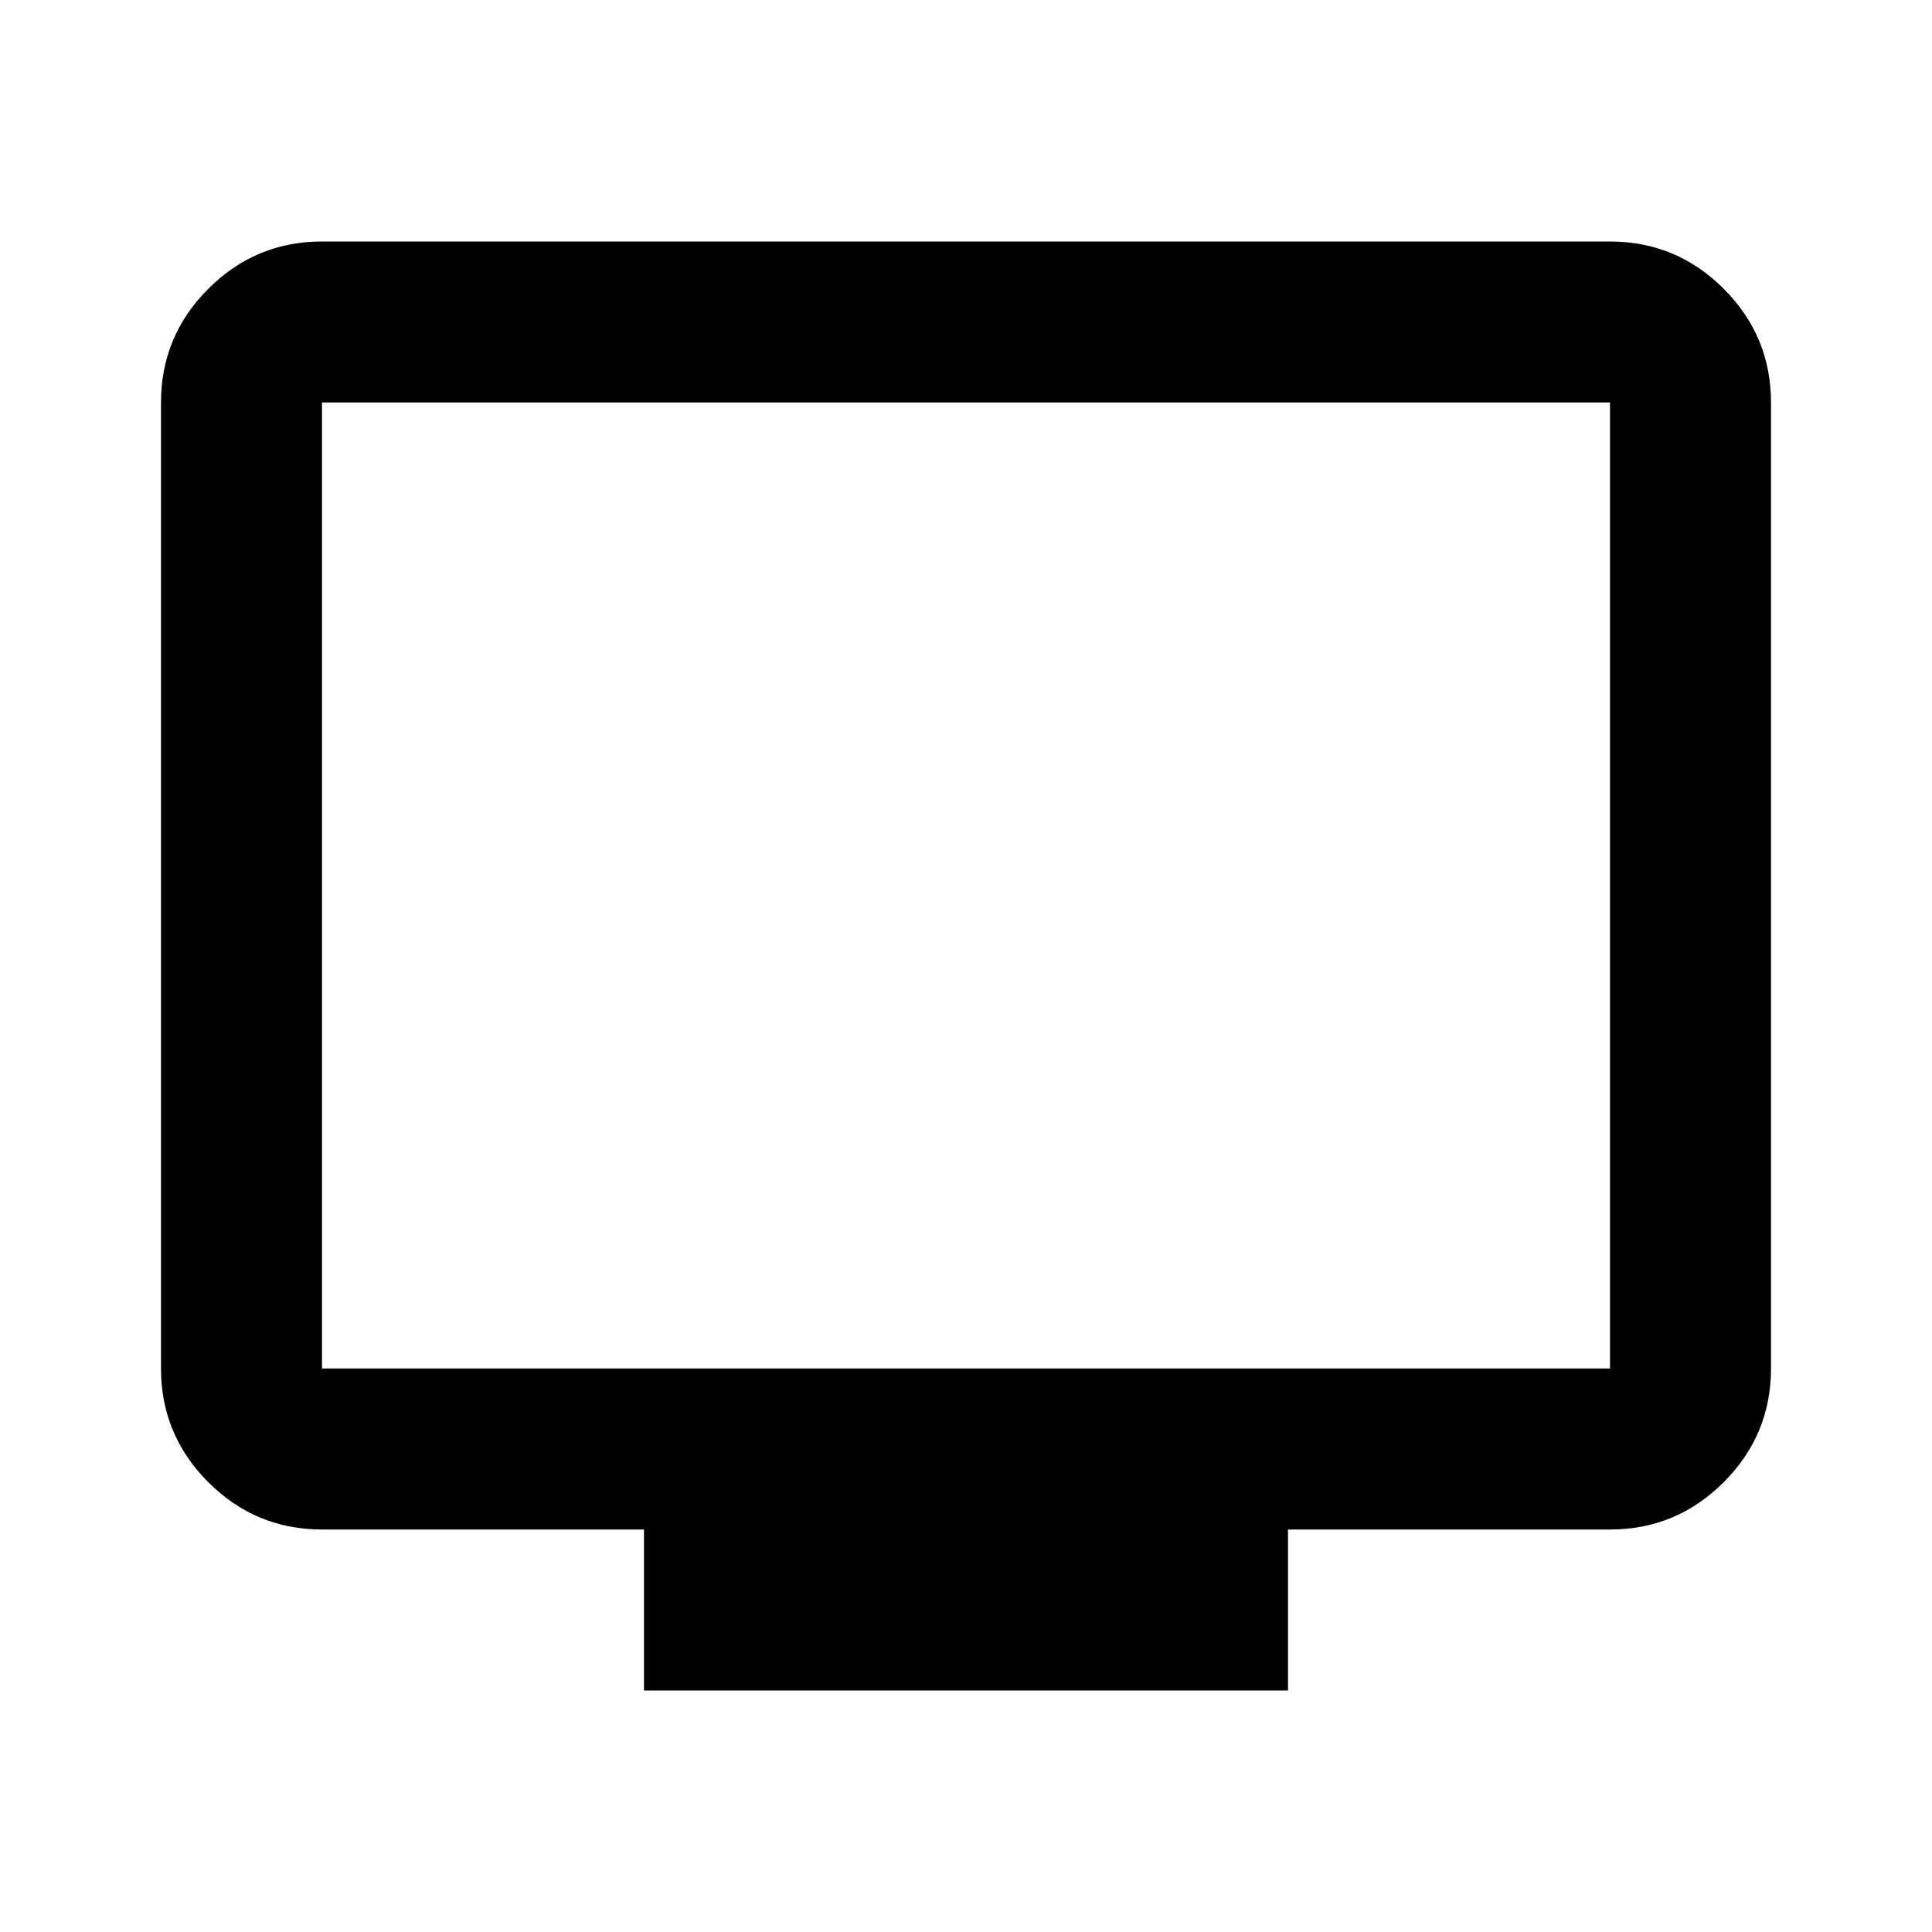
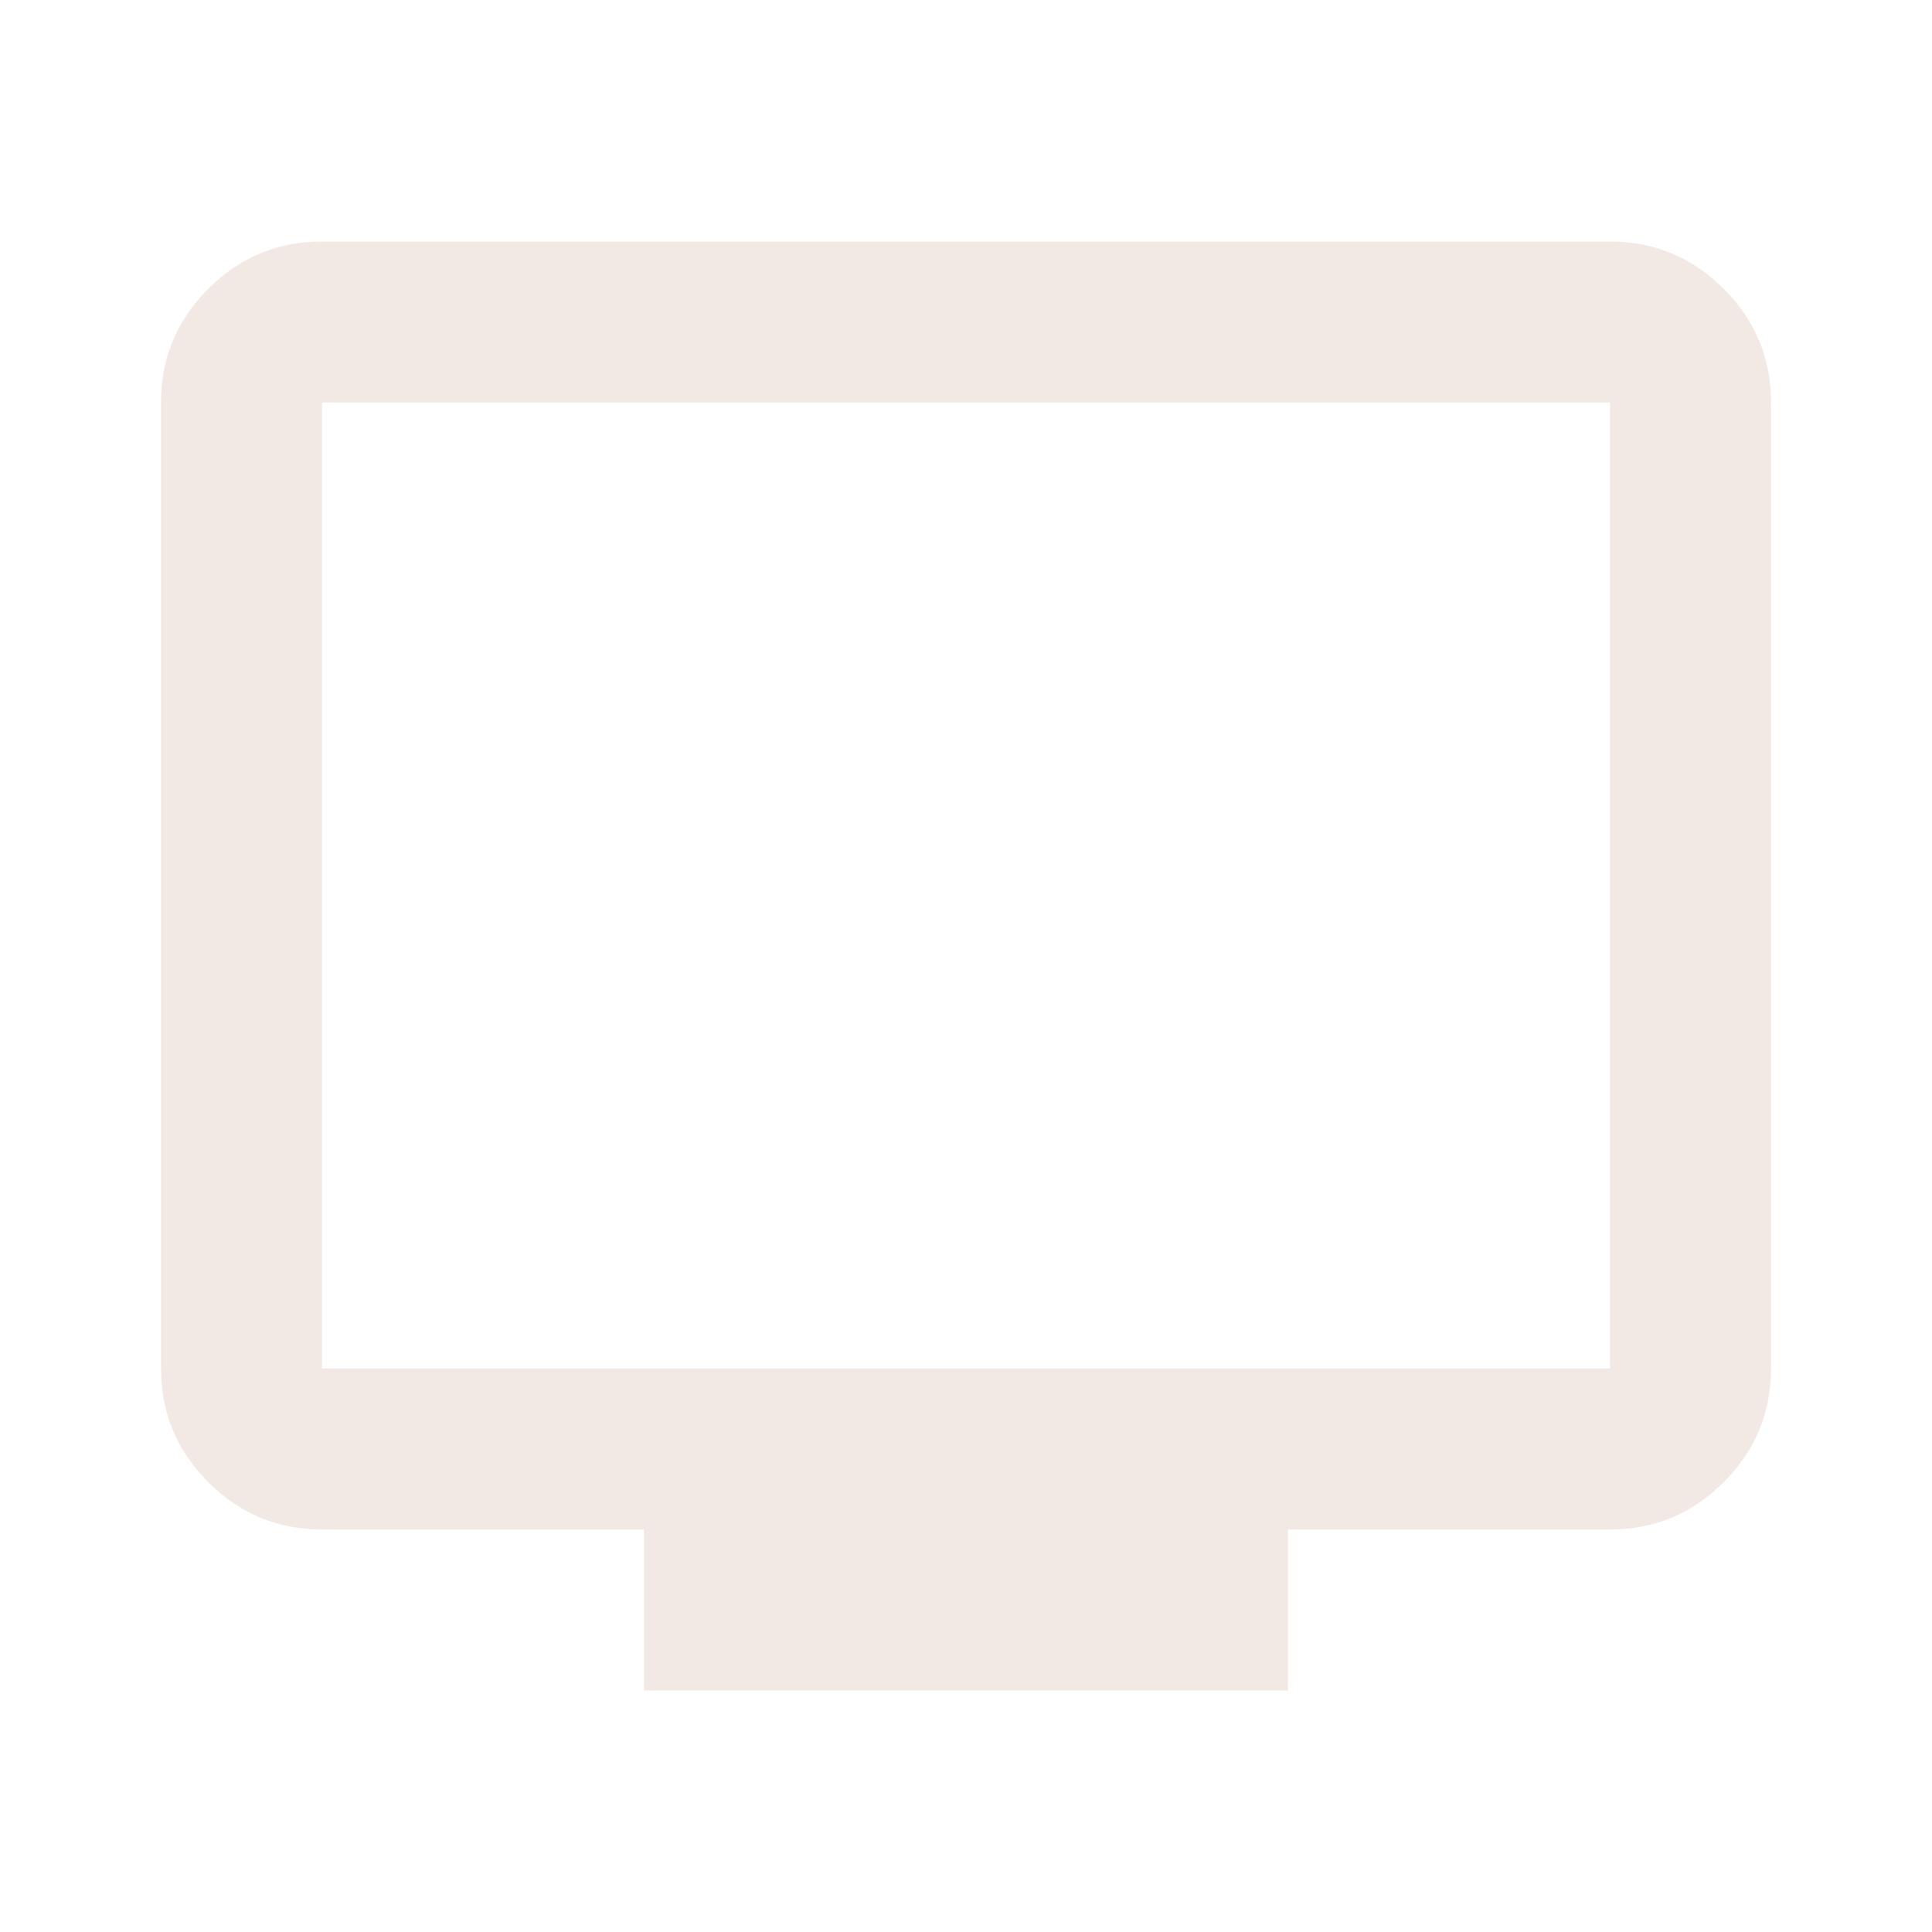
<svg xmlns="http://www.w3.org/2000/svg" height="24" viewBox="0 -960 960 960" width="24">
-   <path d="M320-120v-80H160q-33 0-56.5-23.5T80-280v-480q0-33 23.5-56.5T160-840h640q33 0 56.5 23.5T880-760v480q0 33-23.5 56.5T800-200H640v80H320ZM160-280h640v-480H160v480Zm0 0v-480 480Z" />
+   <path d="M320-120v-80H160q-33 0-56.5-23.5T80-280v-480q0-33 23.5-56.5T160-840h640q33 0 56.5 23.5T880-760v480q0 33-23.5 56.5T800-200H640v80H320ZM160-280h640v-480H160v480Zm0 0v-480 480Z" fill="#F2E9E4" />
</svg>
